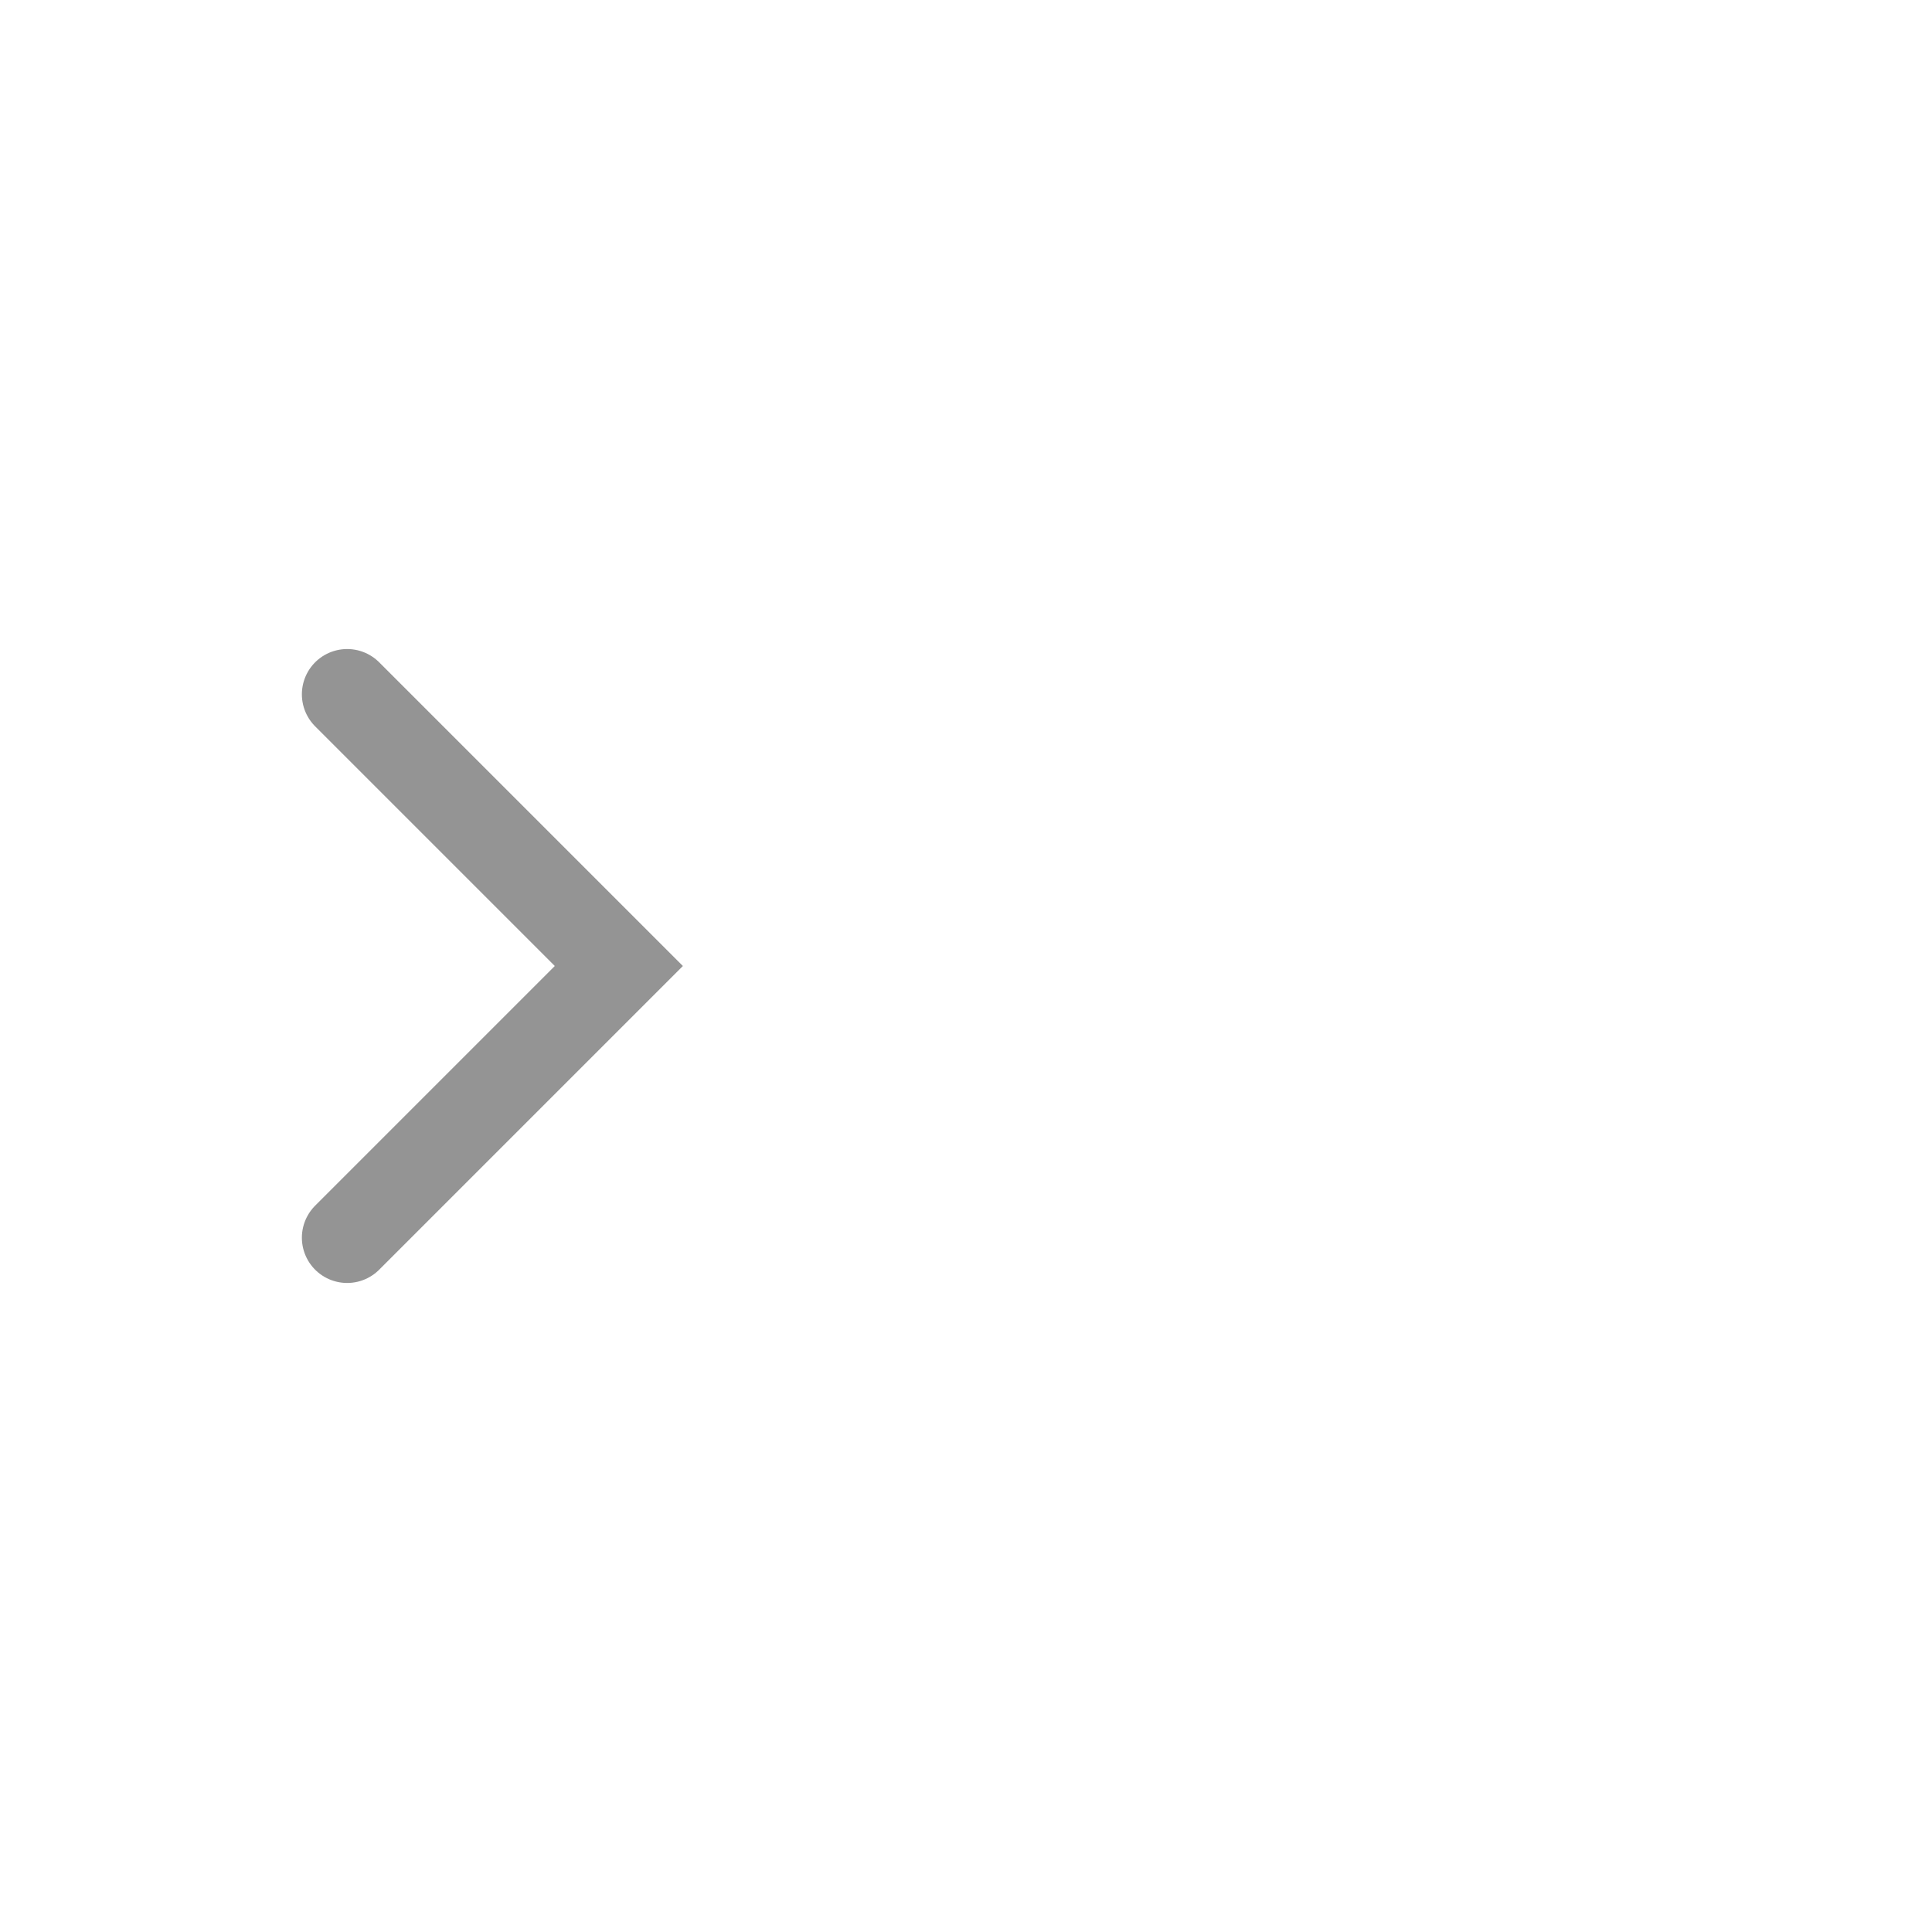
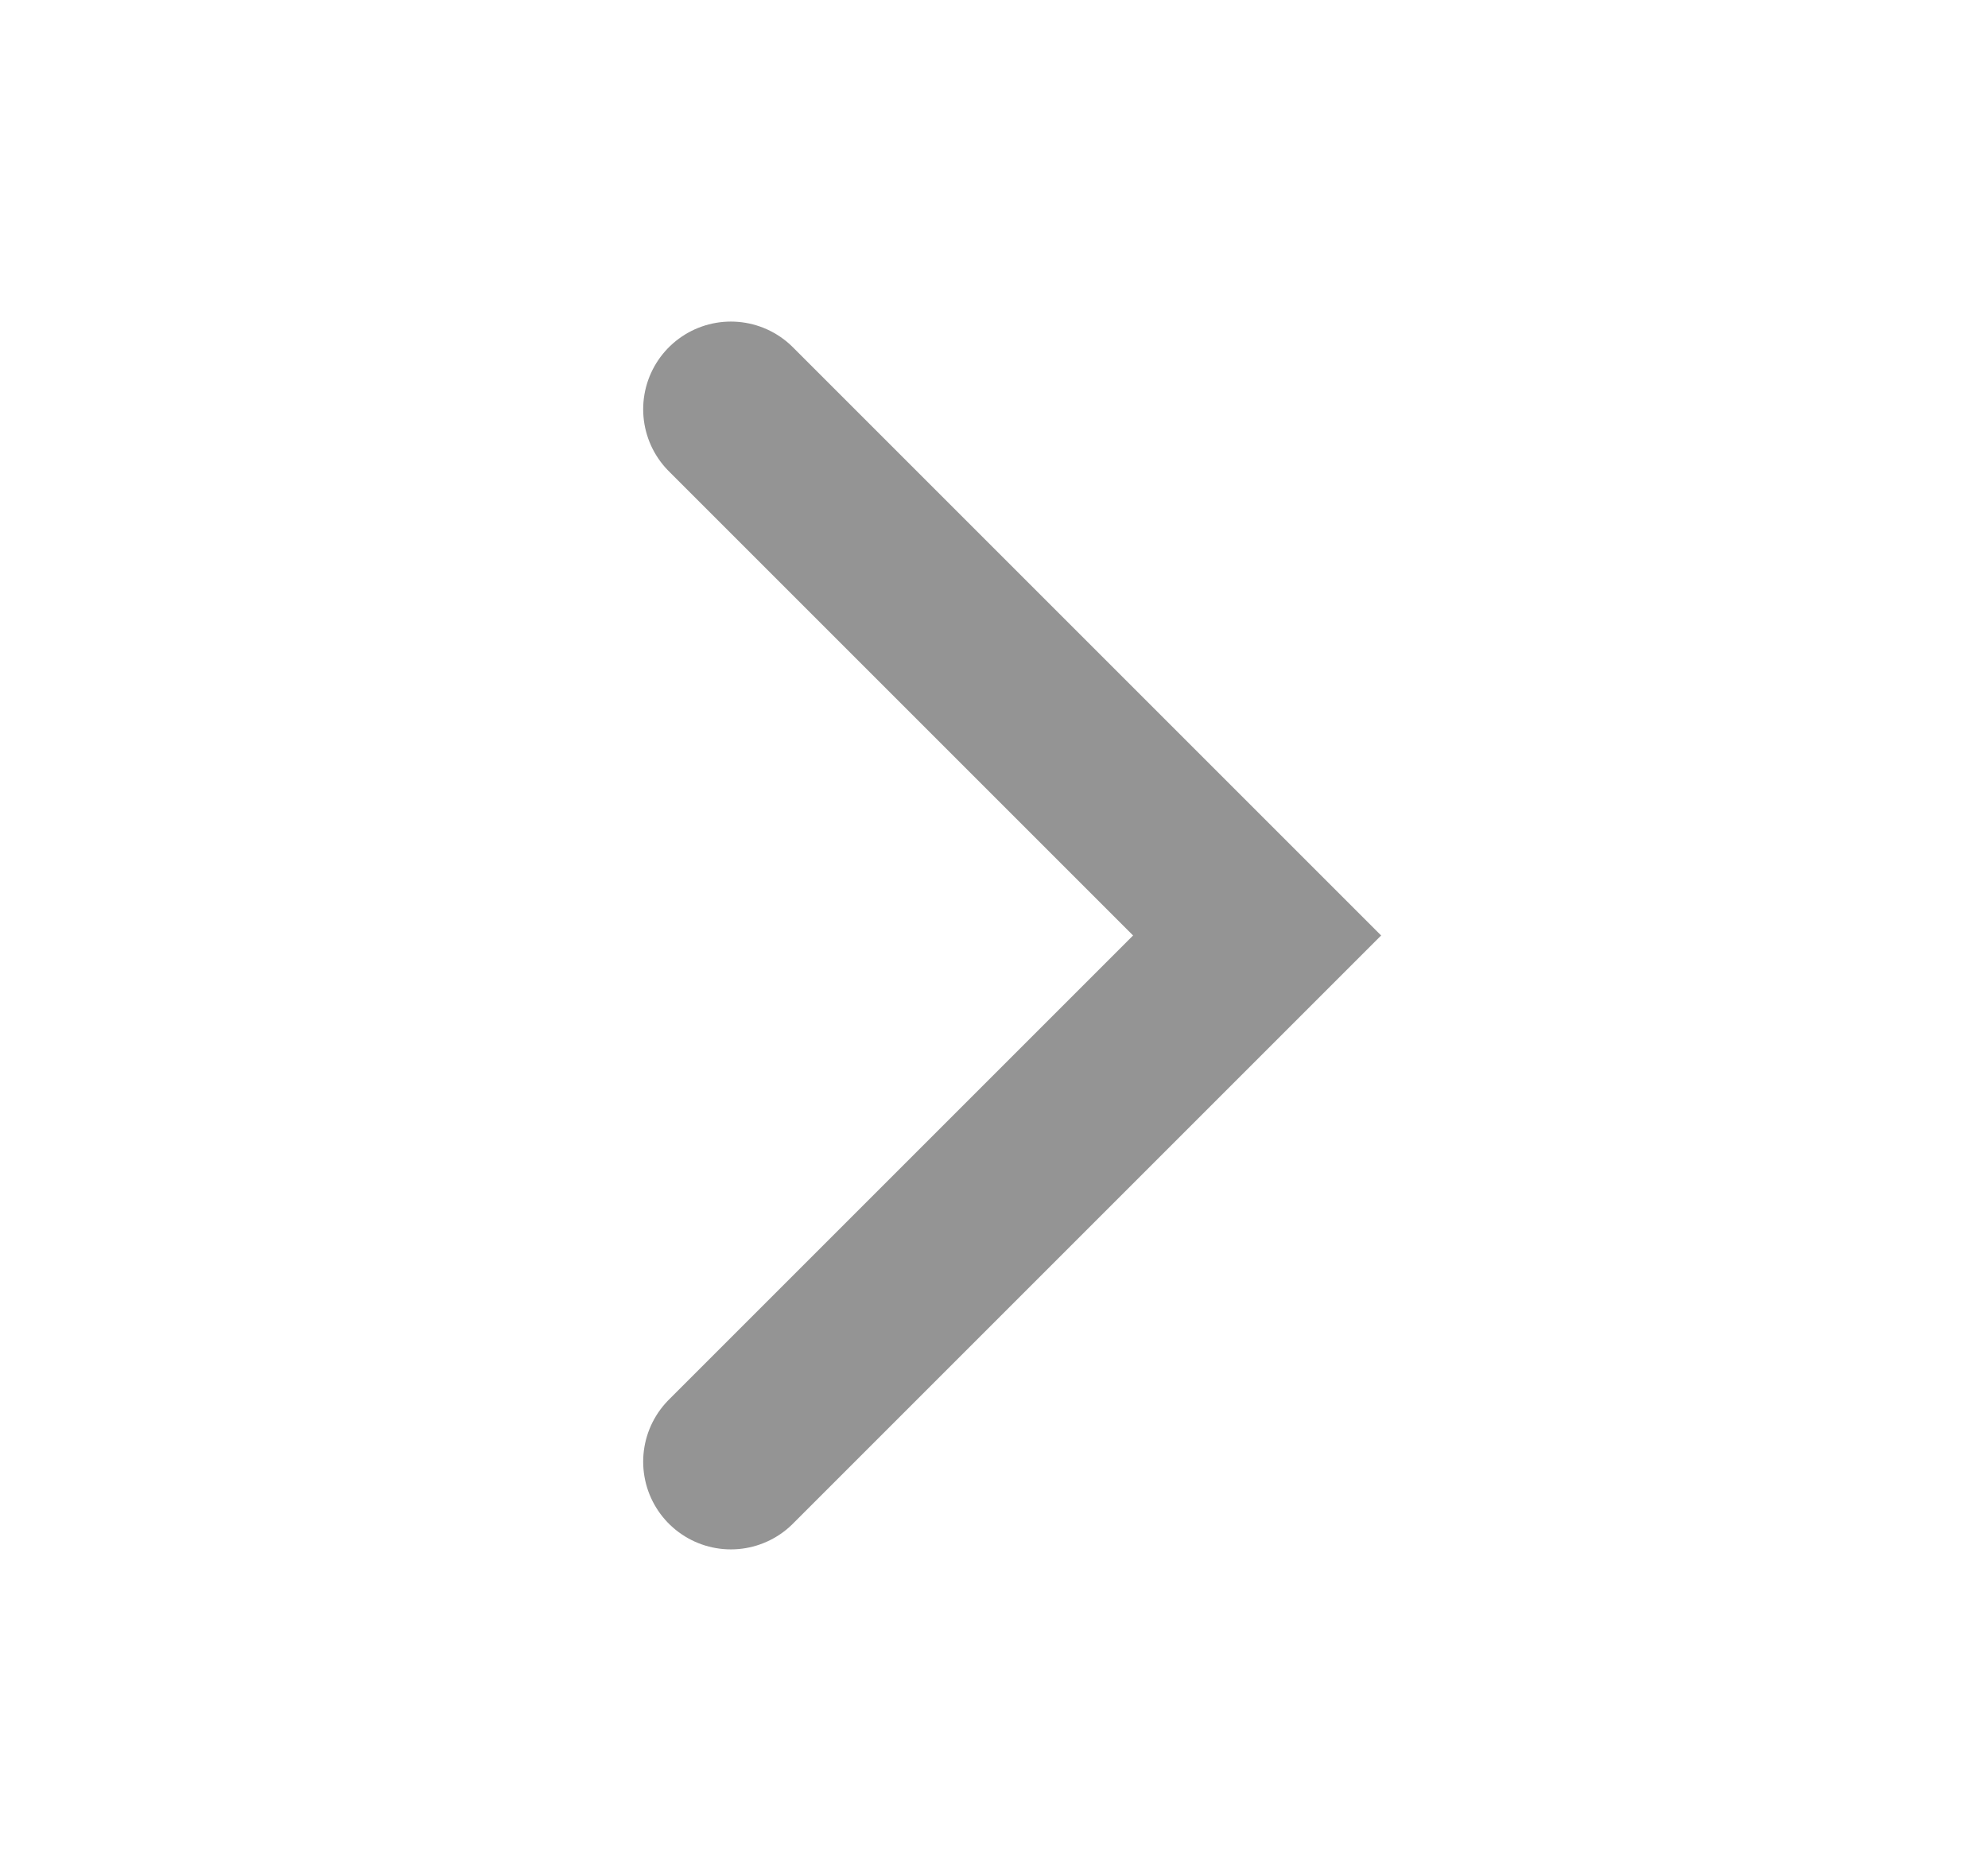
- <svg xmlns="http://www.w3.org/2000/svg" width="32" height="32" viewBox="0 0 32 32" fill="none">
-   <path d="M5.75 20.5L10.25 16L5.75 11.5" stroke="#949494" stroke-width="1.5" stroke-linecap="round" />
+ <svg xmlns="http://www.w3.org/2000/svg" width="17" height="16" viewBox="0 0 17 16" fill="none">
+   <path d="M6.25 12.5L10.75 8L6.25 3.5" stroke="#949494" stroke-width="1.5" stroke-linecap="round" />
</svg>
